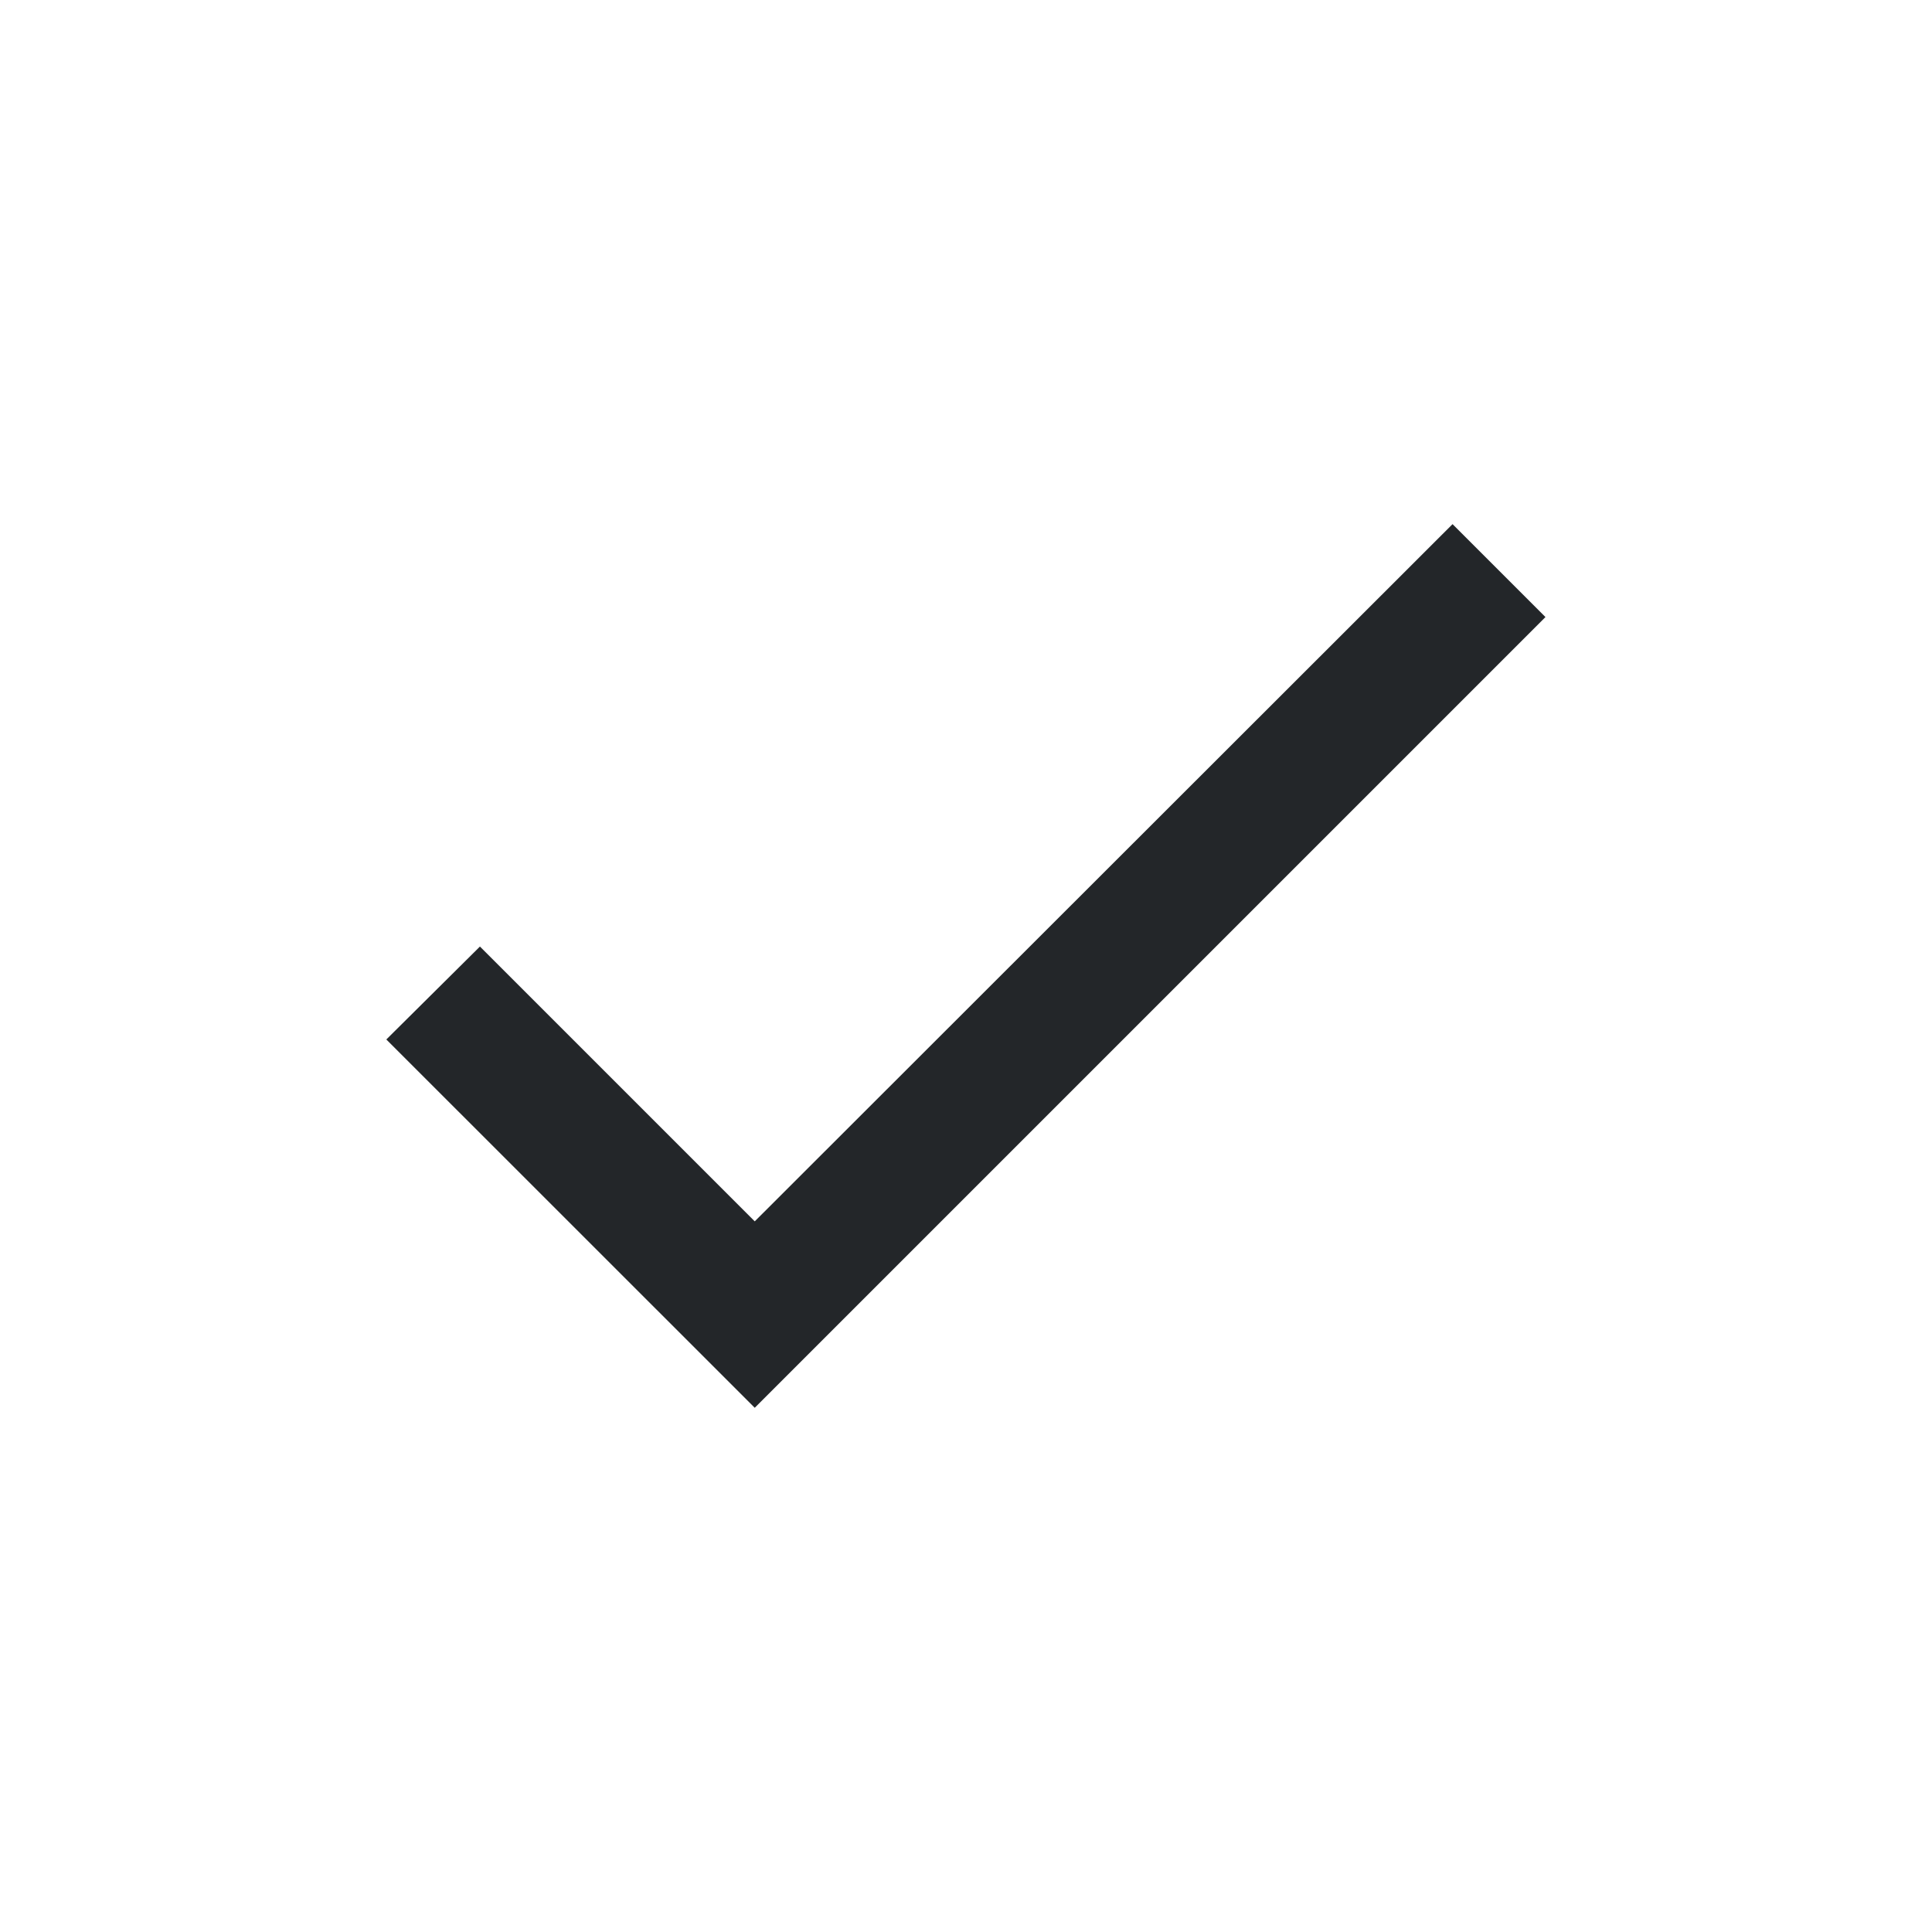
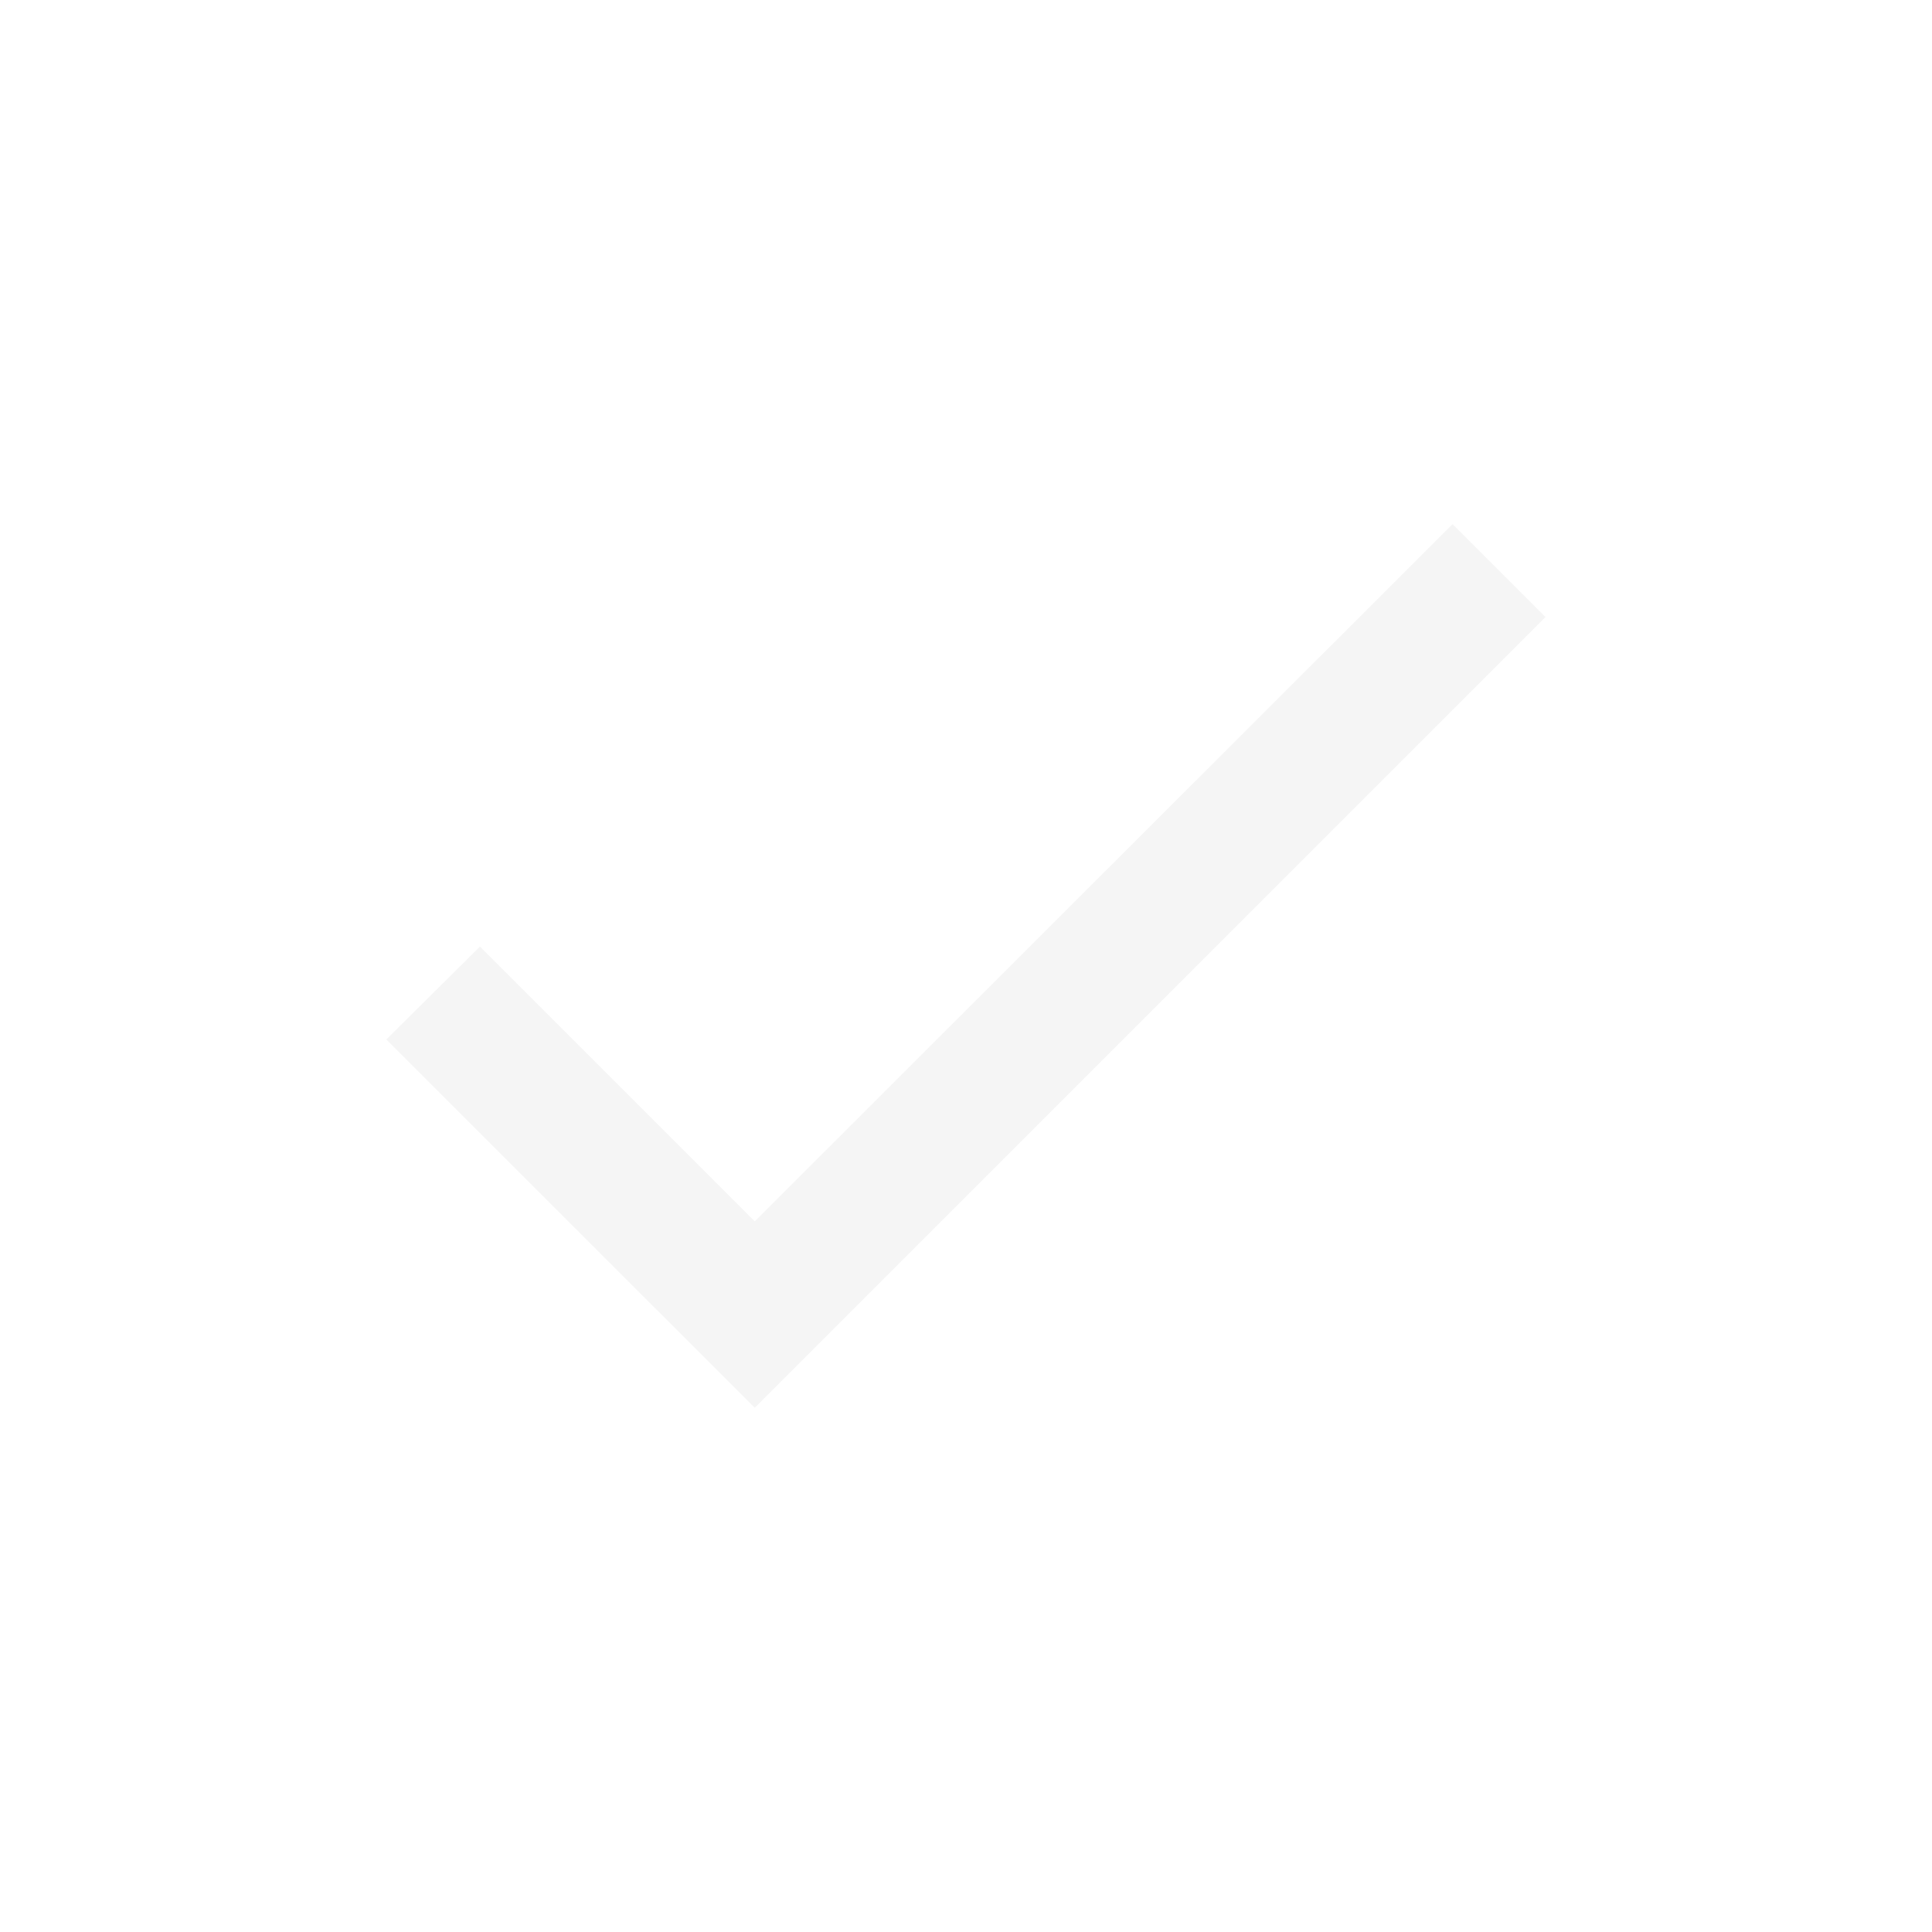
<svg xmlns="http://www.w3.org/2000/svg" width="20" height="20" viewBox="0 0 5.292 5.292" version="1.1" id="svg8">
  <defs id="defs2" />
  <g id="layer1" transform="translate(0,-291.7083)">
    <g id="g847" transform="matrix(0.05207439,0,0,0.05207453,-0.9012516,282.412)">
      <g id="g851">
        <g id="g1059" transform="matrix(1.998622,0,0,1.998619,17.32448,-313.5231)">
          <path style="opacity:1;fill:none;fill-opacity:0.494;stroke:#ffffff00;stroke-width:0.07;stroke-linecap:round;stroke-linejoin:round;stroke-miterlimit:4;stroke-dasharray:none;stroke-dashoffset:0;stroke-opacity:1;paint-order:stroke fill markers" d="M 25.4,271.6 -8.0000008e-7,246.2 H 50.8 Z" id="path883" />
          <path id="path880" d="m 25.4,271.6 25.4,25.4 H 0 Z" style="opacity:1;fill:none;fill-opacity:0.494;stroke:#ffffff00;stroke-width:0.07;stroke-linecap:round;stroke-linejoin:round;stroke-miterlimit:4;stroke-dasharray:none;stroke-dashoffset:0;stroke-opacity:1;paint-order:stroke fill markers" />
          <rect ry="5.053" y="253.849" x="7.649" height="35.529" width="35.529" id="rect870" style="opacity:1;fill:none;fill-opacity:0.494;stroke:#ffffff00;stroke-width:0.062;stroke-linecap:round;stroke-linejoin:round;stroke-miterlimit:4;stroke-dasharray:none;stroke-dashoffset:0;stroke-opacity:1;paint-order:stroke fill markers" />
          <circle r="25.397" cy="271.6" cx="25.4" id="path872" style="opacity:1;fill:none;fill-opacity:0.494;stroke:#ffffff00;stroke-width:0.076;stroke-linecap:round;stroke-linejoin:round;stroke-miterlimit:4;stroke-dasharray:none;stroke-dashoffset:0;stroke-opacity:1;paint-order:stroke fill markers" />
          <circle transform="rotate(-45)" cx="-174.09" cy="210.011" r="12.656" id="path876" style="opacity:1;fill:none;fill-opacity:0.494;stroke:#ffffff00;stroke-width:0.074;stroke-linecap:round;stroke-linejoin:round;stroke-miterlimit:4;stroke-dasharray:none;stroke-dashoffset:0;stroke-opacity:1;paint-order:stroke fill markers" />
          <path id="path904" d="m 25.4,271.6 -25.4,25.4 v -50.8 z" style="opacity:1;fill:none;fill-opacity:0.494;stroke:#ffffff00;stroke-width:0.07;stroke-linecap:round;stroke-linejoin:round;stroke-miterlimit:4;stroke-dasharray:none;stroke-dashoffset:0;stroke-opacity:1;paint-order:stroke fill markers" />
          <path style="opacity:1;fill:none;fill-opacity:0.494;stroke:#ffffff00;stroke-width:0.07;stroke-linecap:round;stroke-linejoin:round;stroke-miterlimit:4;stroke-dasharray:none;stroke-dashoffset:0;stroke-opacity:1;paint-order:stroke fill markers" d="m 25.4,271.6 25.4,-25.4 v 50.8 z" id="path906" />
          <rect ry="5.051" y="256.393" x="2.566" height="30.44" width="45.694" id="rect837" style="opacity:1;fill:none;fill-opacity:0.494;stroke:#ffffff00;stroke-width:0.066;stroke-linecap:round;stroke-linejoin:round;stroke-miterlimit:4;stroke-dasharray:none;stroke-dashoffset:0;stroke-opacity:1;paint-order:stroke fill markers" />
          <rect style="opacity:1;fill:none;fill-opacity:0.494;stroke:#ffffff00;stroke-width:0.066;stroke-linecap:round;stroke-linejoin:round;stroke-miterlimit:4;stroke-dasharray:none;stroke-dashoffset:0;stroke-opacity:1;paint-order:stroke fill markers" id="rect831" width="45.694" height="30.441" x="248.766" y="-40.633" ry="5.051" transform="rotate(90)" />
        </g>
      </g>
    </g>
    <path style="opacity:1;fill:#ffc107;fill-opacity:1;stroke:none;stroke-width:0.386;stroke-miterlimit:4;stroke-dasharray:none;stroke-opacity:1" d="m 50.206,401.677 c 110.217,0.713 55.109,0.356 0,0 z" id="rect997" />
    <g style="fill:#4caf50" id="g858" transform="matrix(0.2645833,0,0,0.2645833,-6.085416,290.1209)">
      <g id="g870" transform="translate(-0.1864698,-1.391132)">
-         <path d="M 31,20.035 28.155,17.19 27.186,18.152 31,21.965 l 8.186,-8.186 -0.962,-0.962 z" id="path846-3" style="fill:#232629;stroke-width:0.682" />
+         <path d="M 31,20.035 28.155,17.19 27.186,18.152 31,21.965 l 8.186,-8.186 -0.962,-0.962 z" id="path846-3" style="fill:#f5f5f5;stroke-width:0.682" />
      </g>
    </g>
  </g>
</svg>
